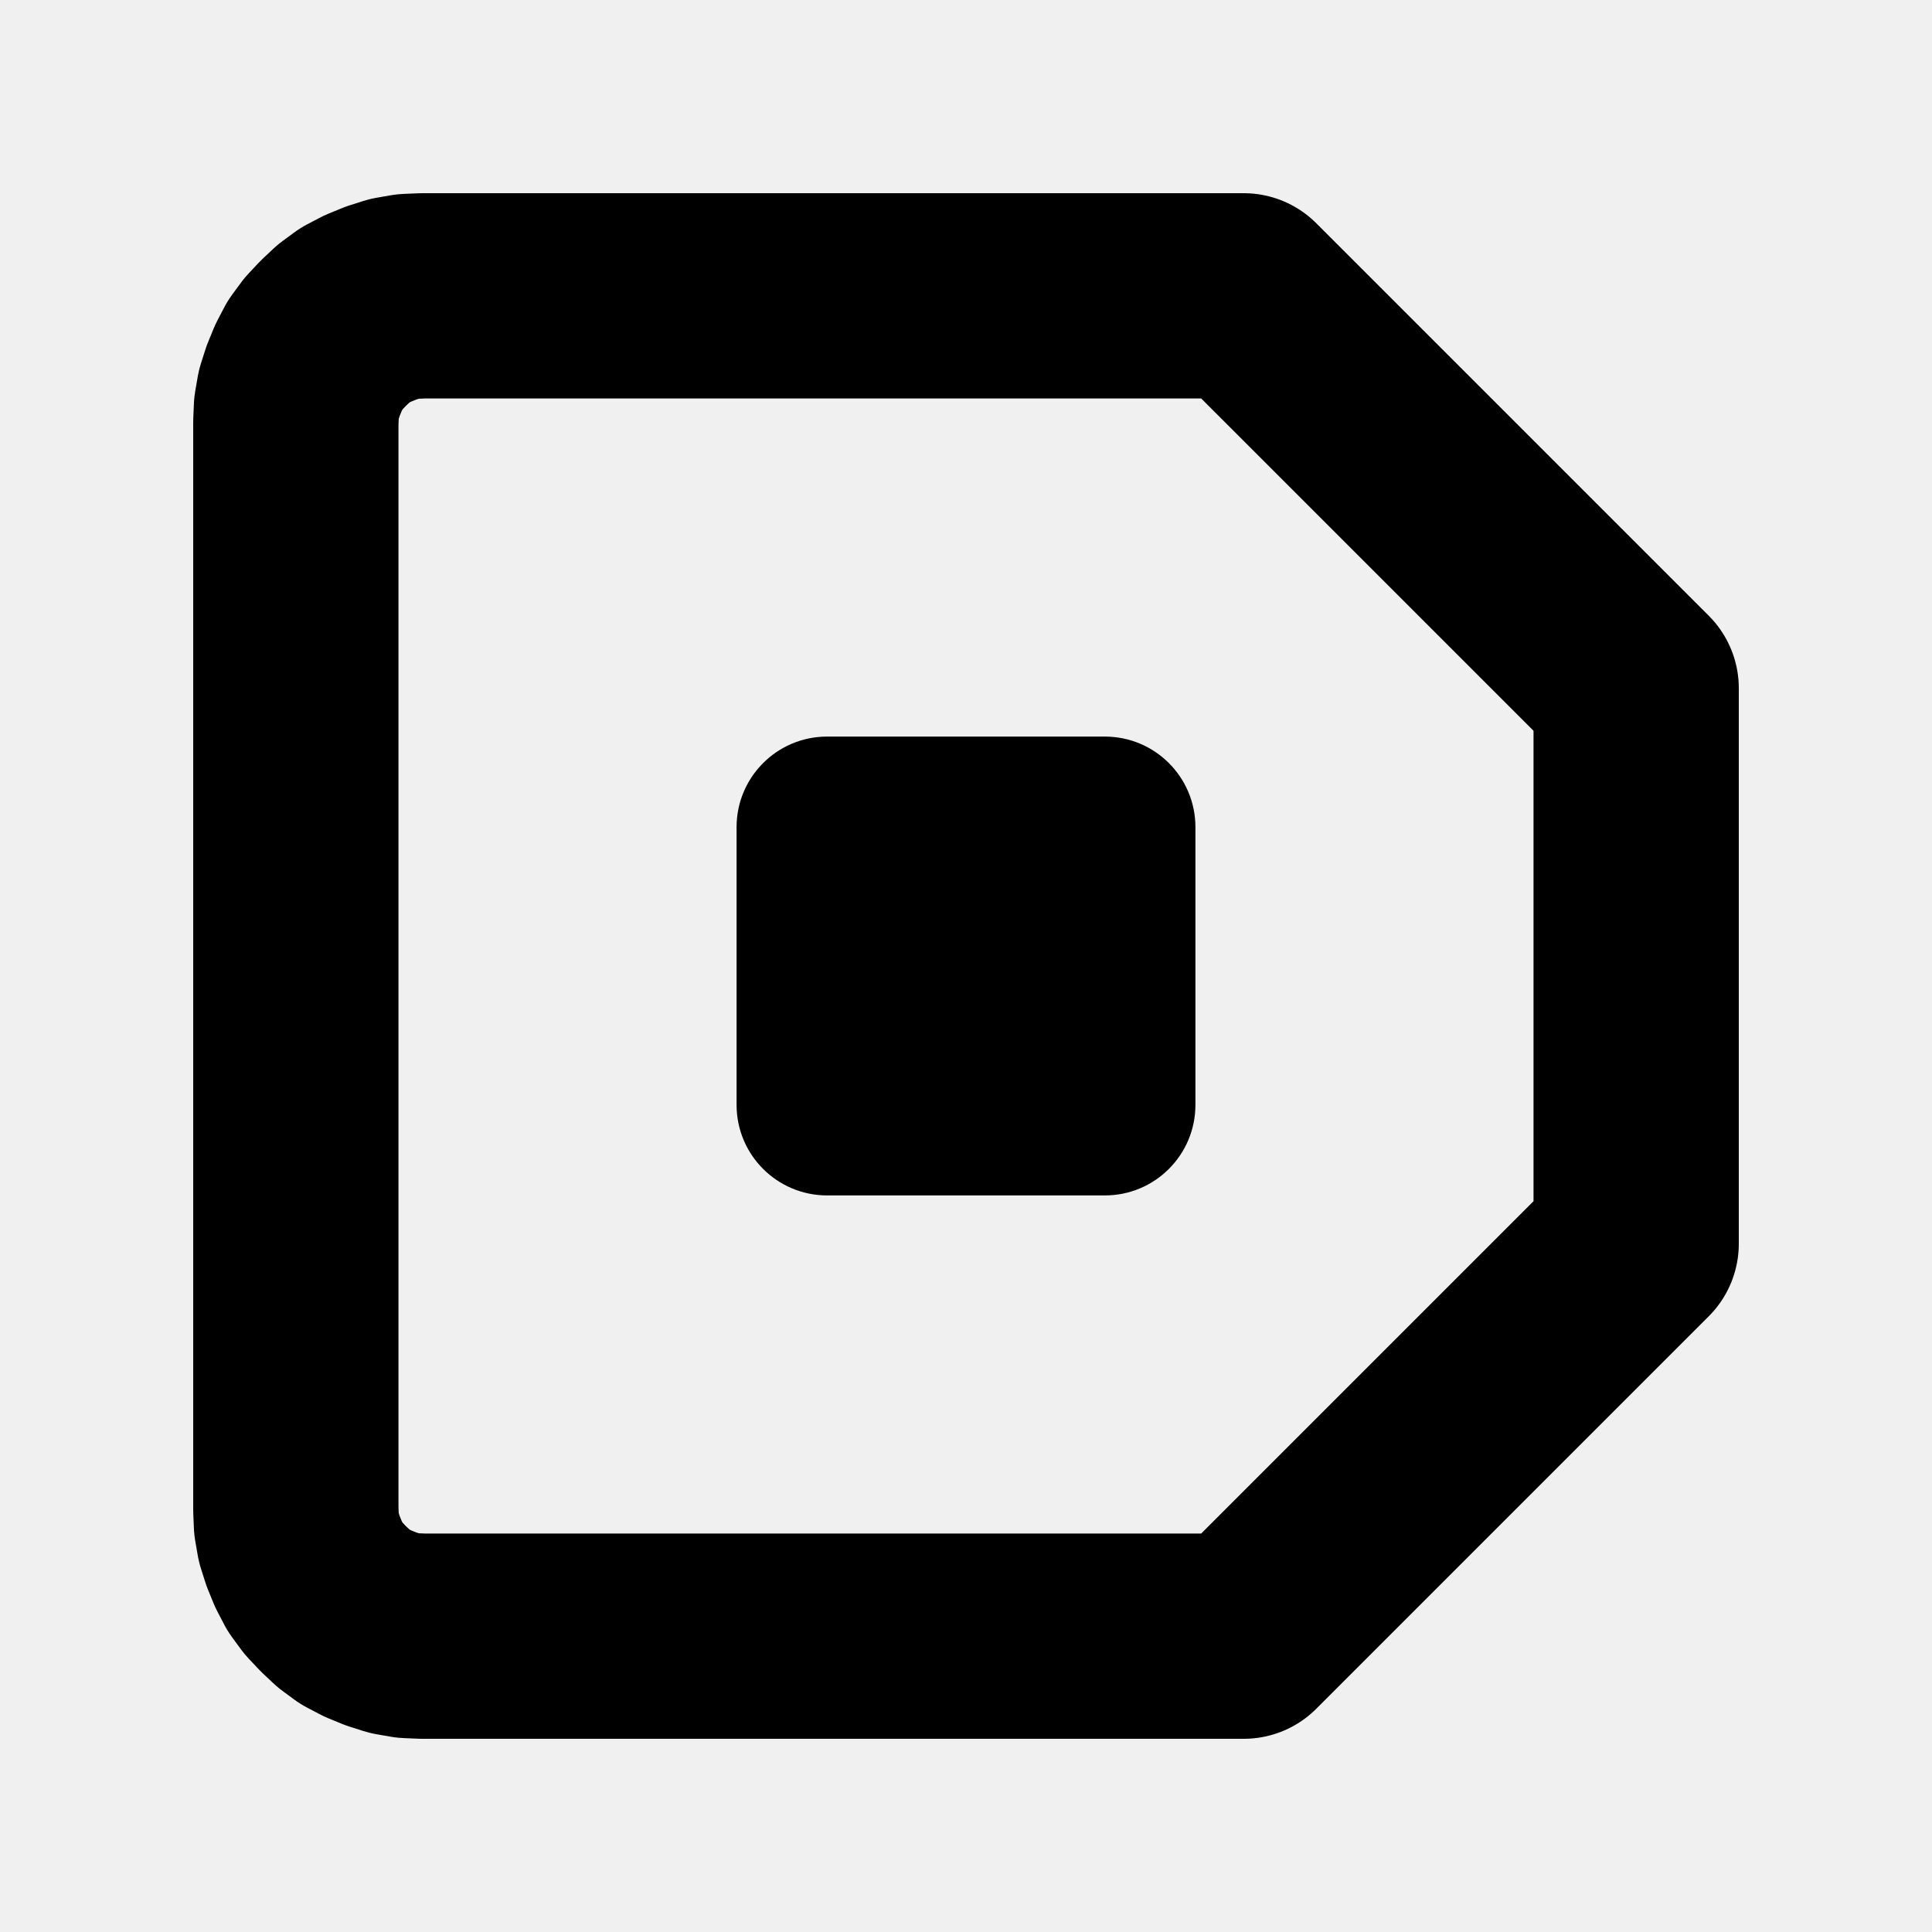
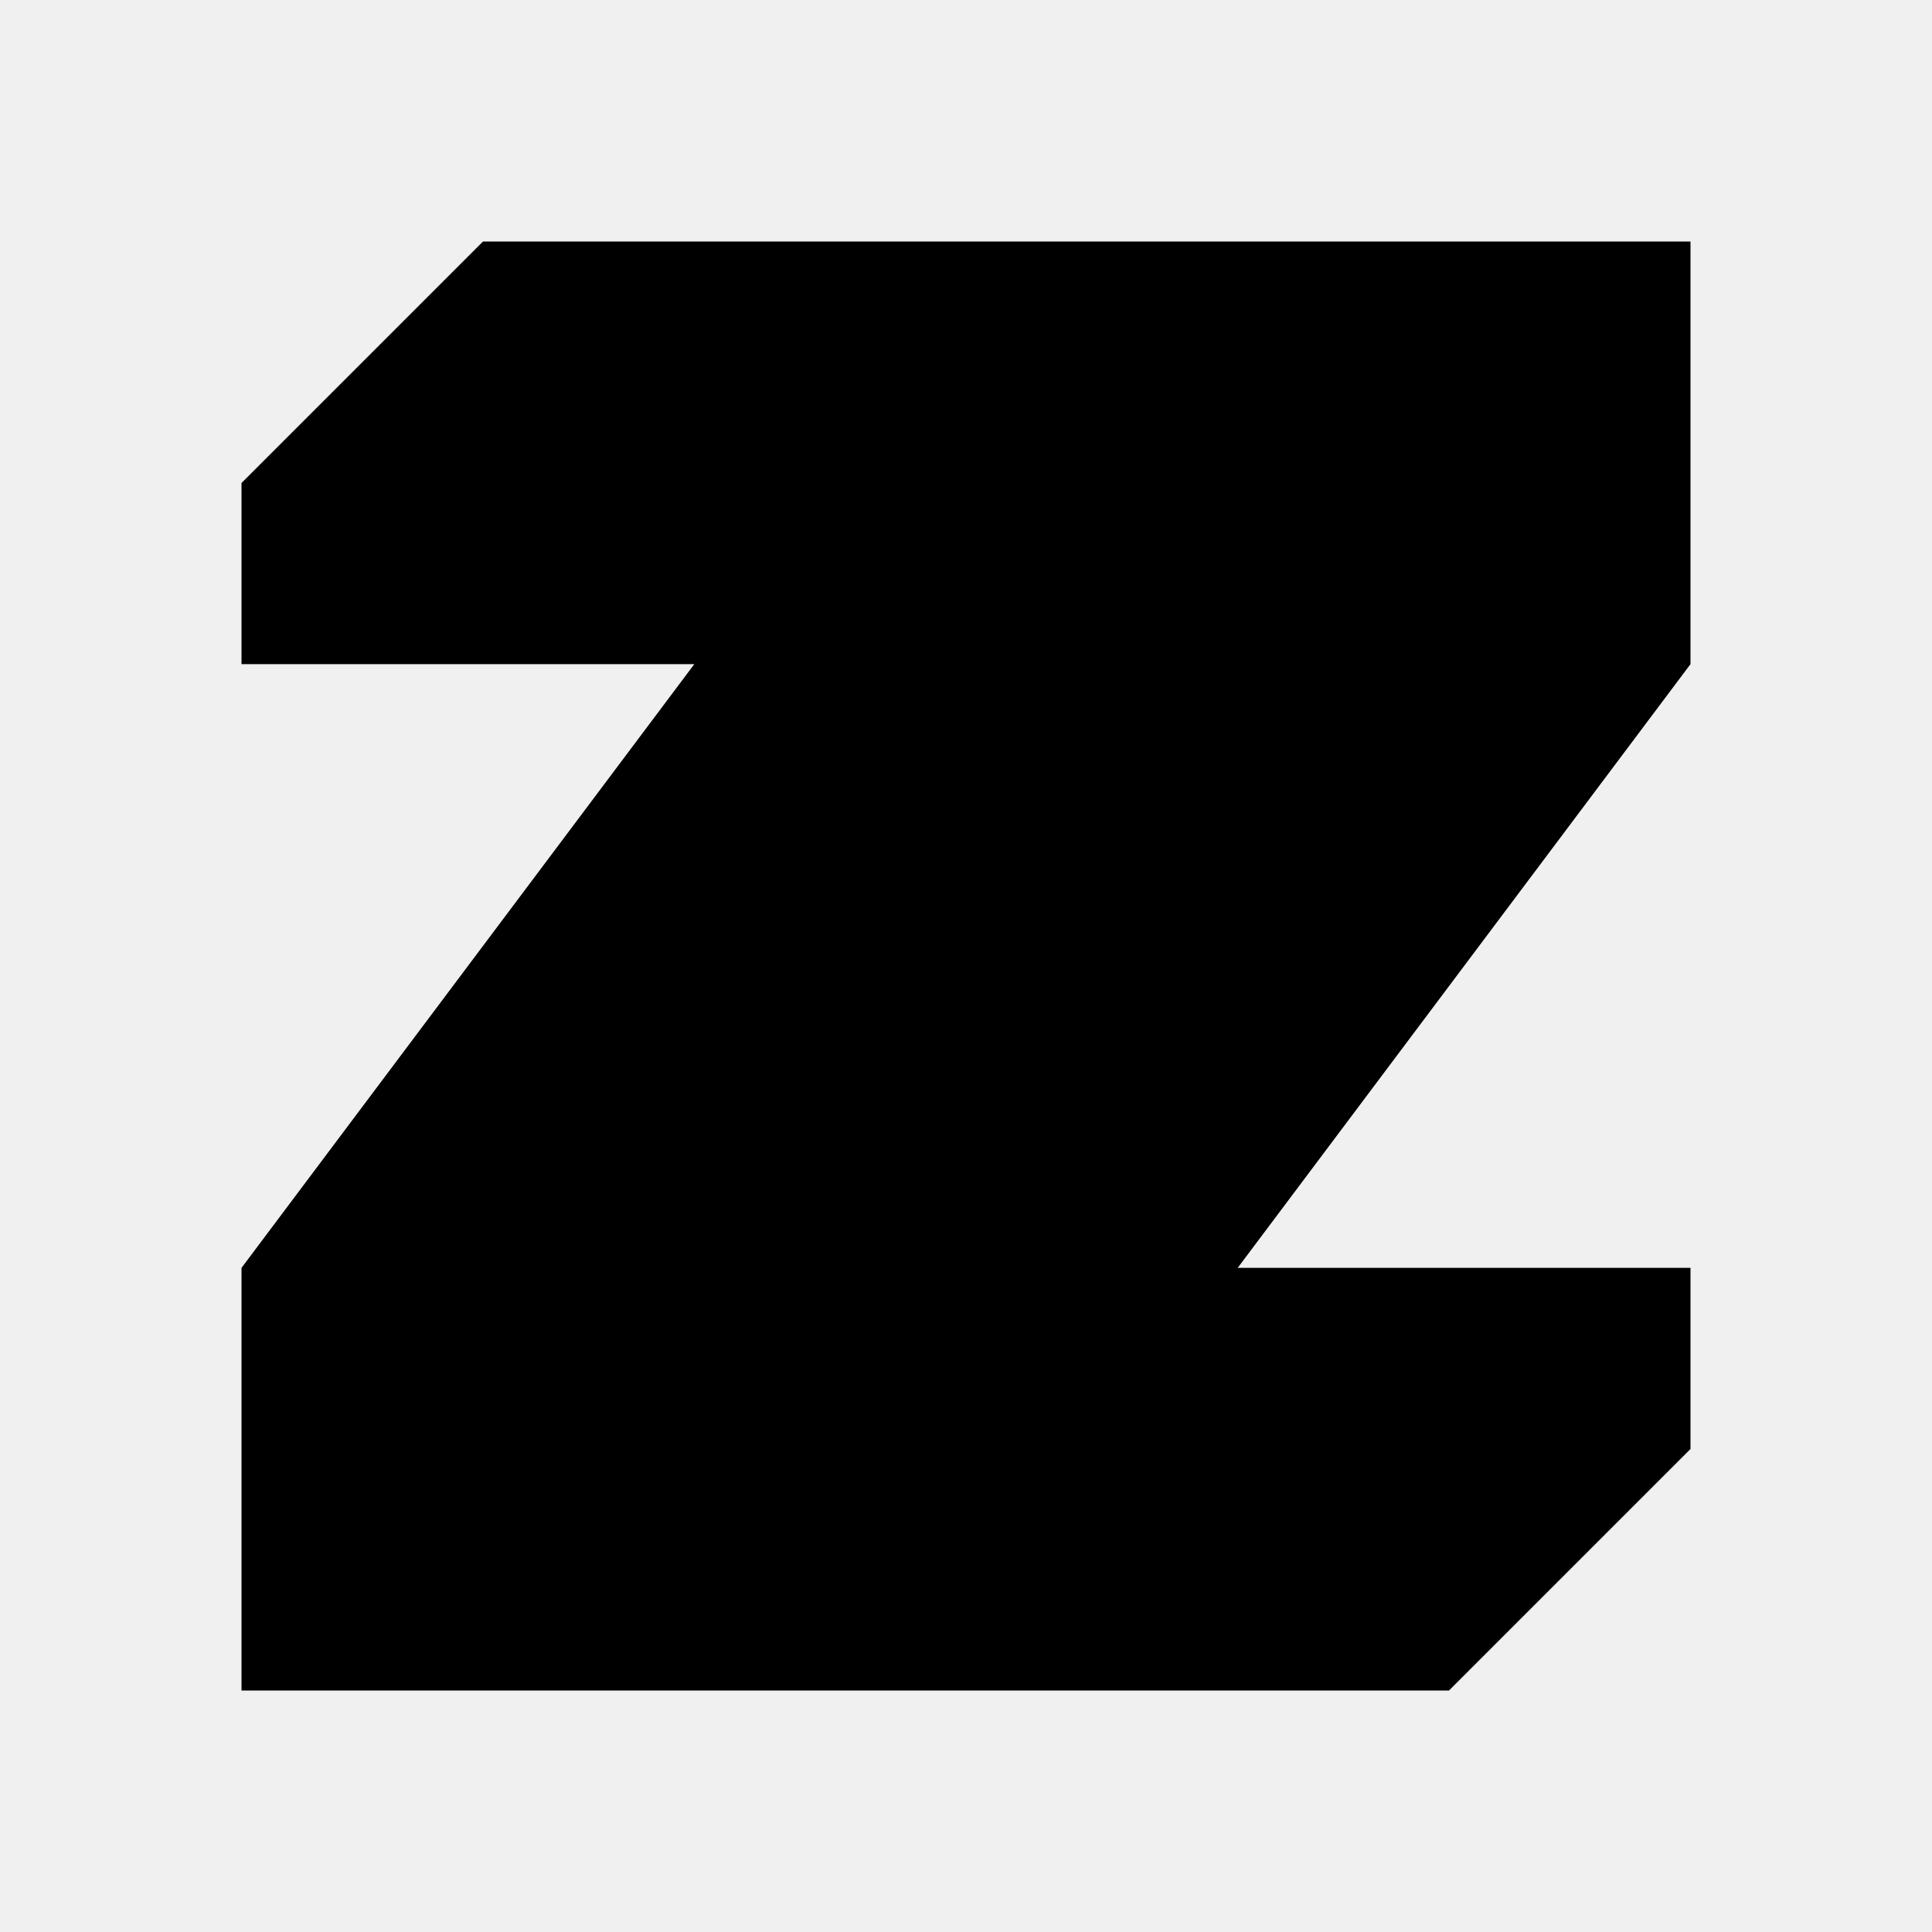
<svg xmlns="http://www.w3.org/2000/svg" viewBox="0 0 32 32" width="32" height="32" role="img" aria-label="ZMRIG">
  <style>
-     path { stroke: #000000; }
-     rect { fill: #000000; }
-     @media (prefers-color-scheme: dark) {
-       path { stroke: #ffffff; }
-       rect { fill: #ffffff; }
-     }
+     polygon { fill: #000000; }
+     @media (prefers-color-scheme: dark) { polygon { fill: #ffffff; } }
  </style>
-   <path fill="none" stroke="#000000" stroke-width="3.4" stroke-linejoin="round" stroke-linecap="round" d="M7 4.9 L20.6 4.9 L27.1 11.4 L27.1 20.6 L20.6 27.1 L7 27.1 L6.76 27.09 L6.53 27.05 L6.31 26.98 L6.09 26.89 L5.88 26.78 L5.69 26.64 L5.52 26.48 L5.36 26.31 L5.22 26.12 L5.11 25.91 L5.02 25.69 L4.95 25.47 L4.91 25.24 L4.9 25 L4.9 25 L4.9 7 L4.91 6.76 L4.95 6.53 L5.02 6.31 L5.11 6.09 L5.22 5.88 L5.36 5.69 L5.52 5.52 L5.69 5.36 L5.88 5.22 L6.09 5.11 L6.31 5.02 L6.53 4.95 L6.76 4.91 L7 4.9 Z" />
-   <rect x="12.2" y="12.2" width="7.6" height="7.6" rx="1.5" fill="#000000" />
+   <polygon fill="#000000" points="8,4 28,4 28,11 20.5,21 28,21 28,24 24,28 4,28 4,21 11.5,11 4,11 4,8" />
</svg>
